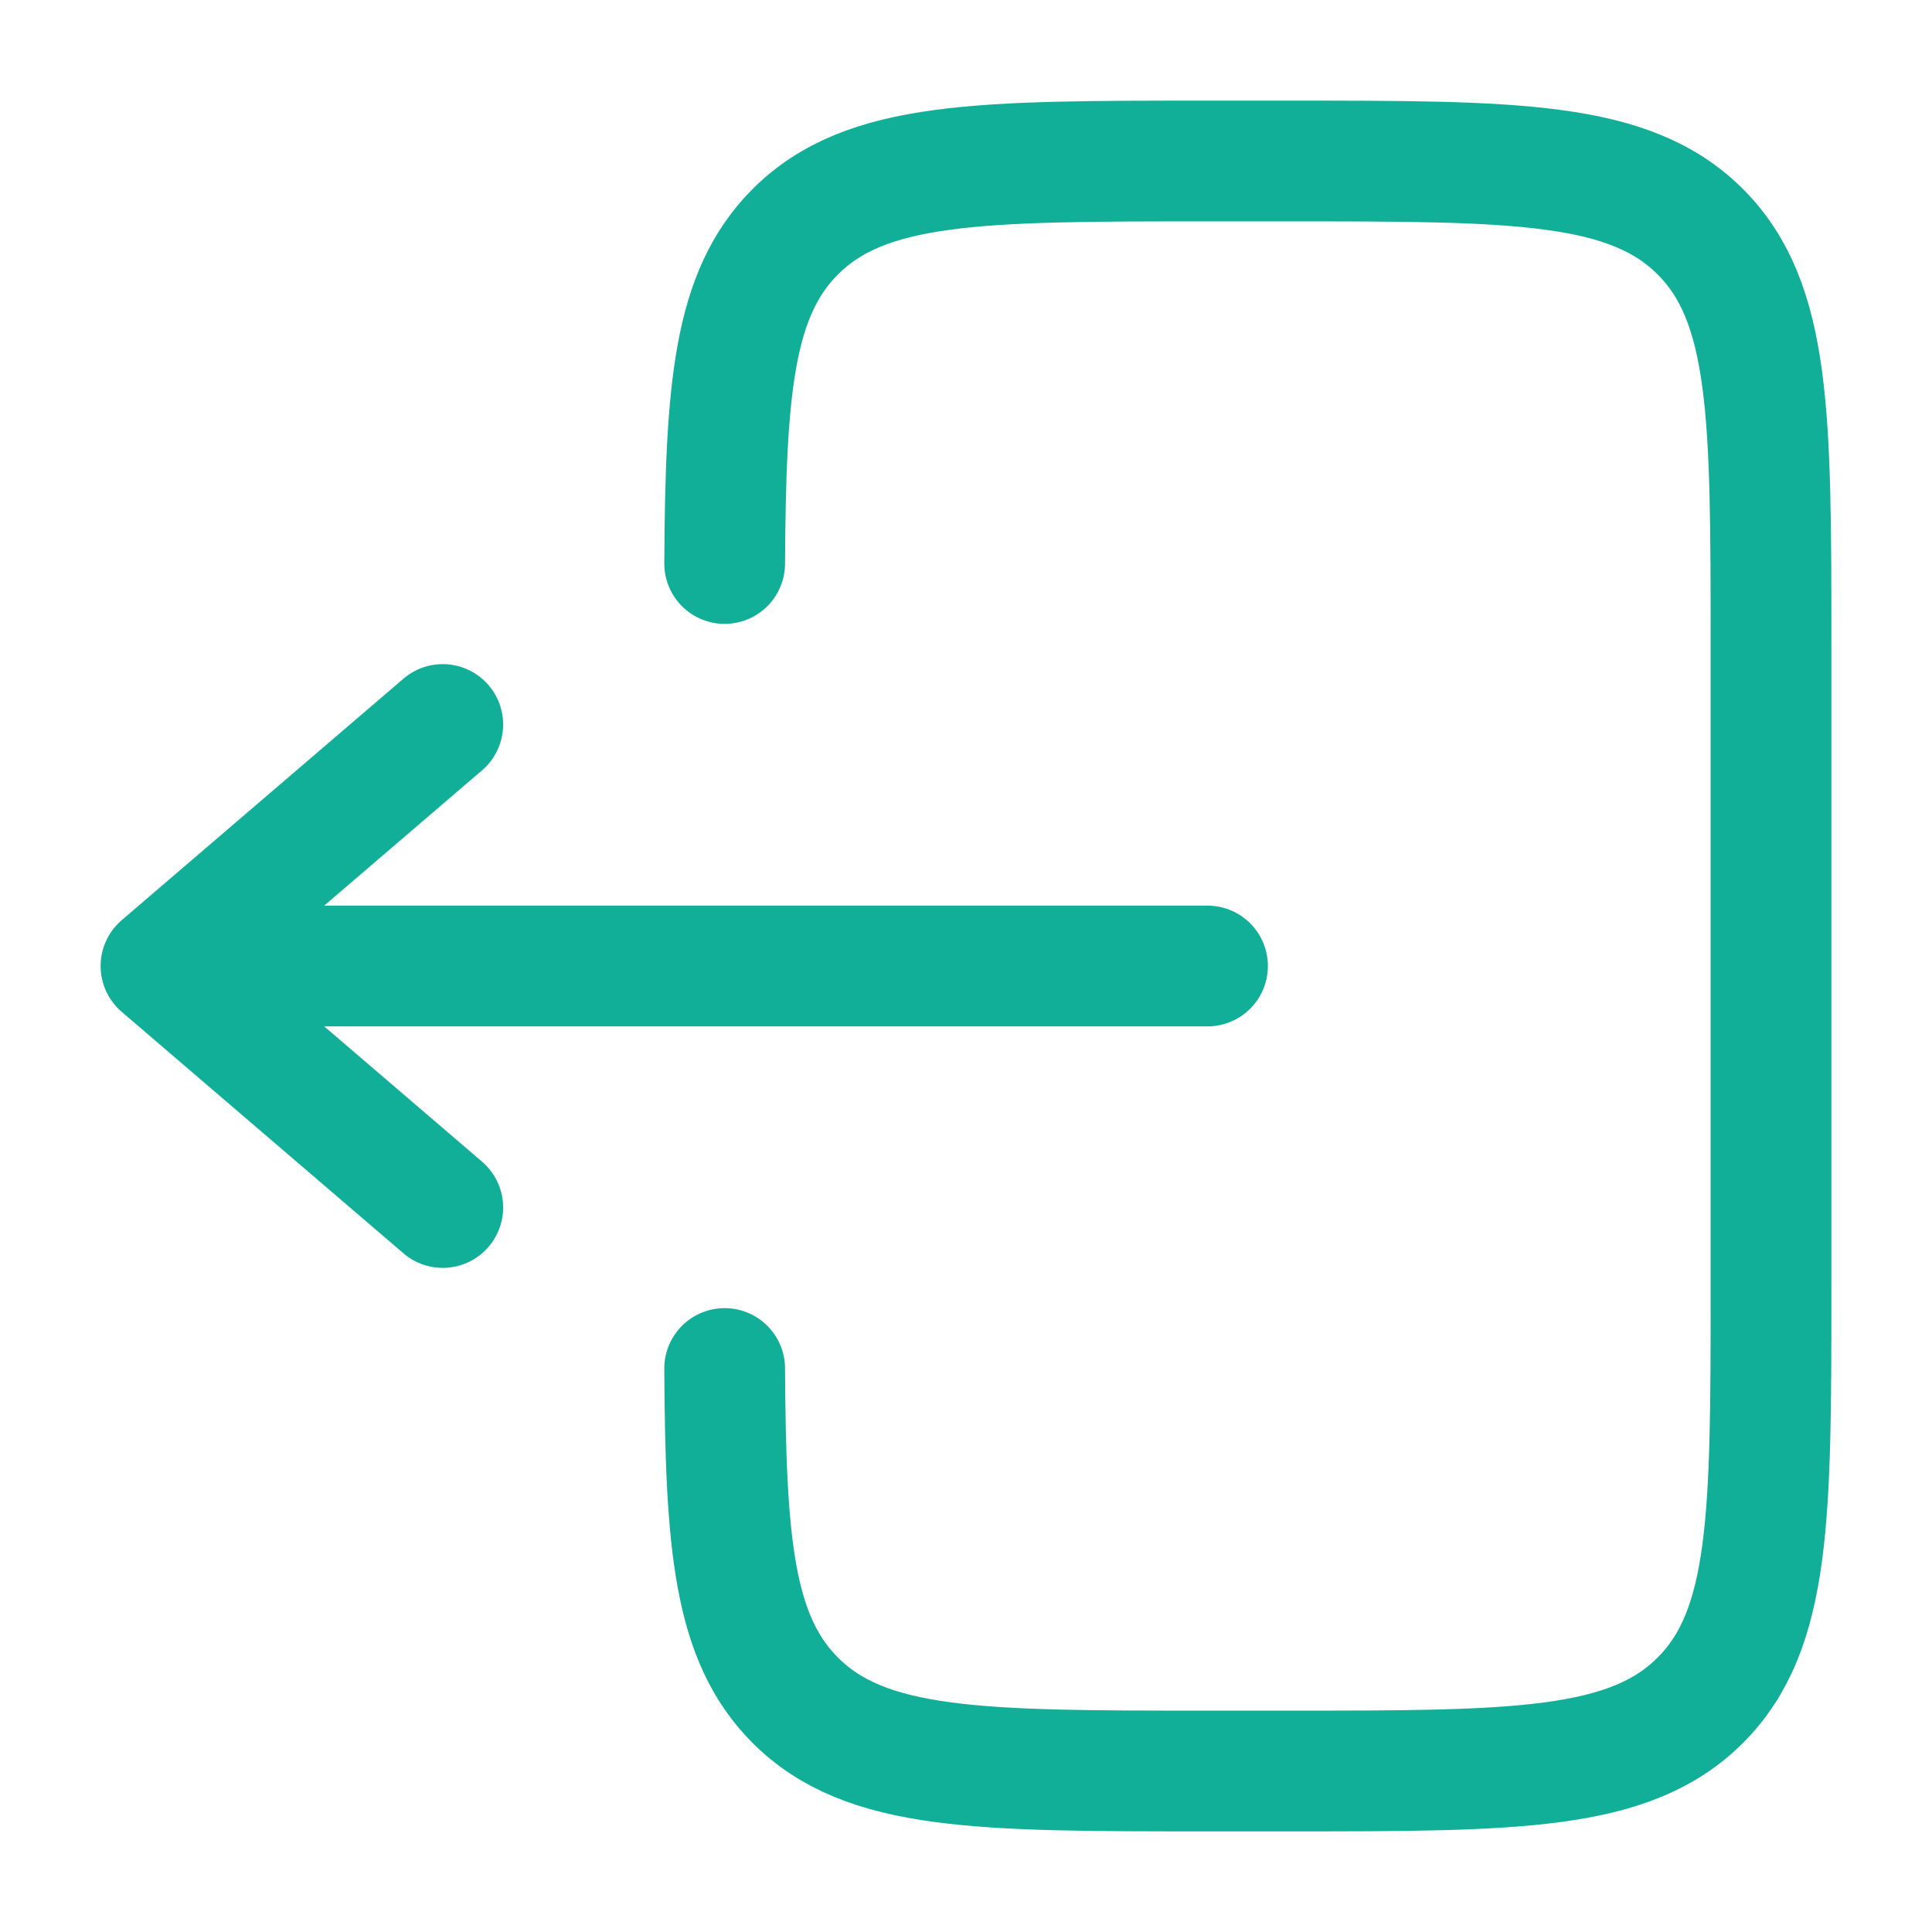
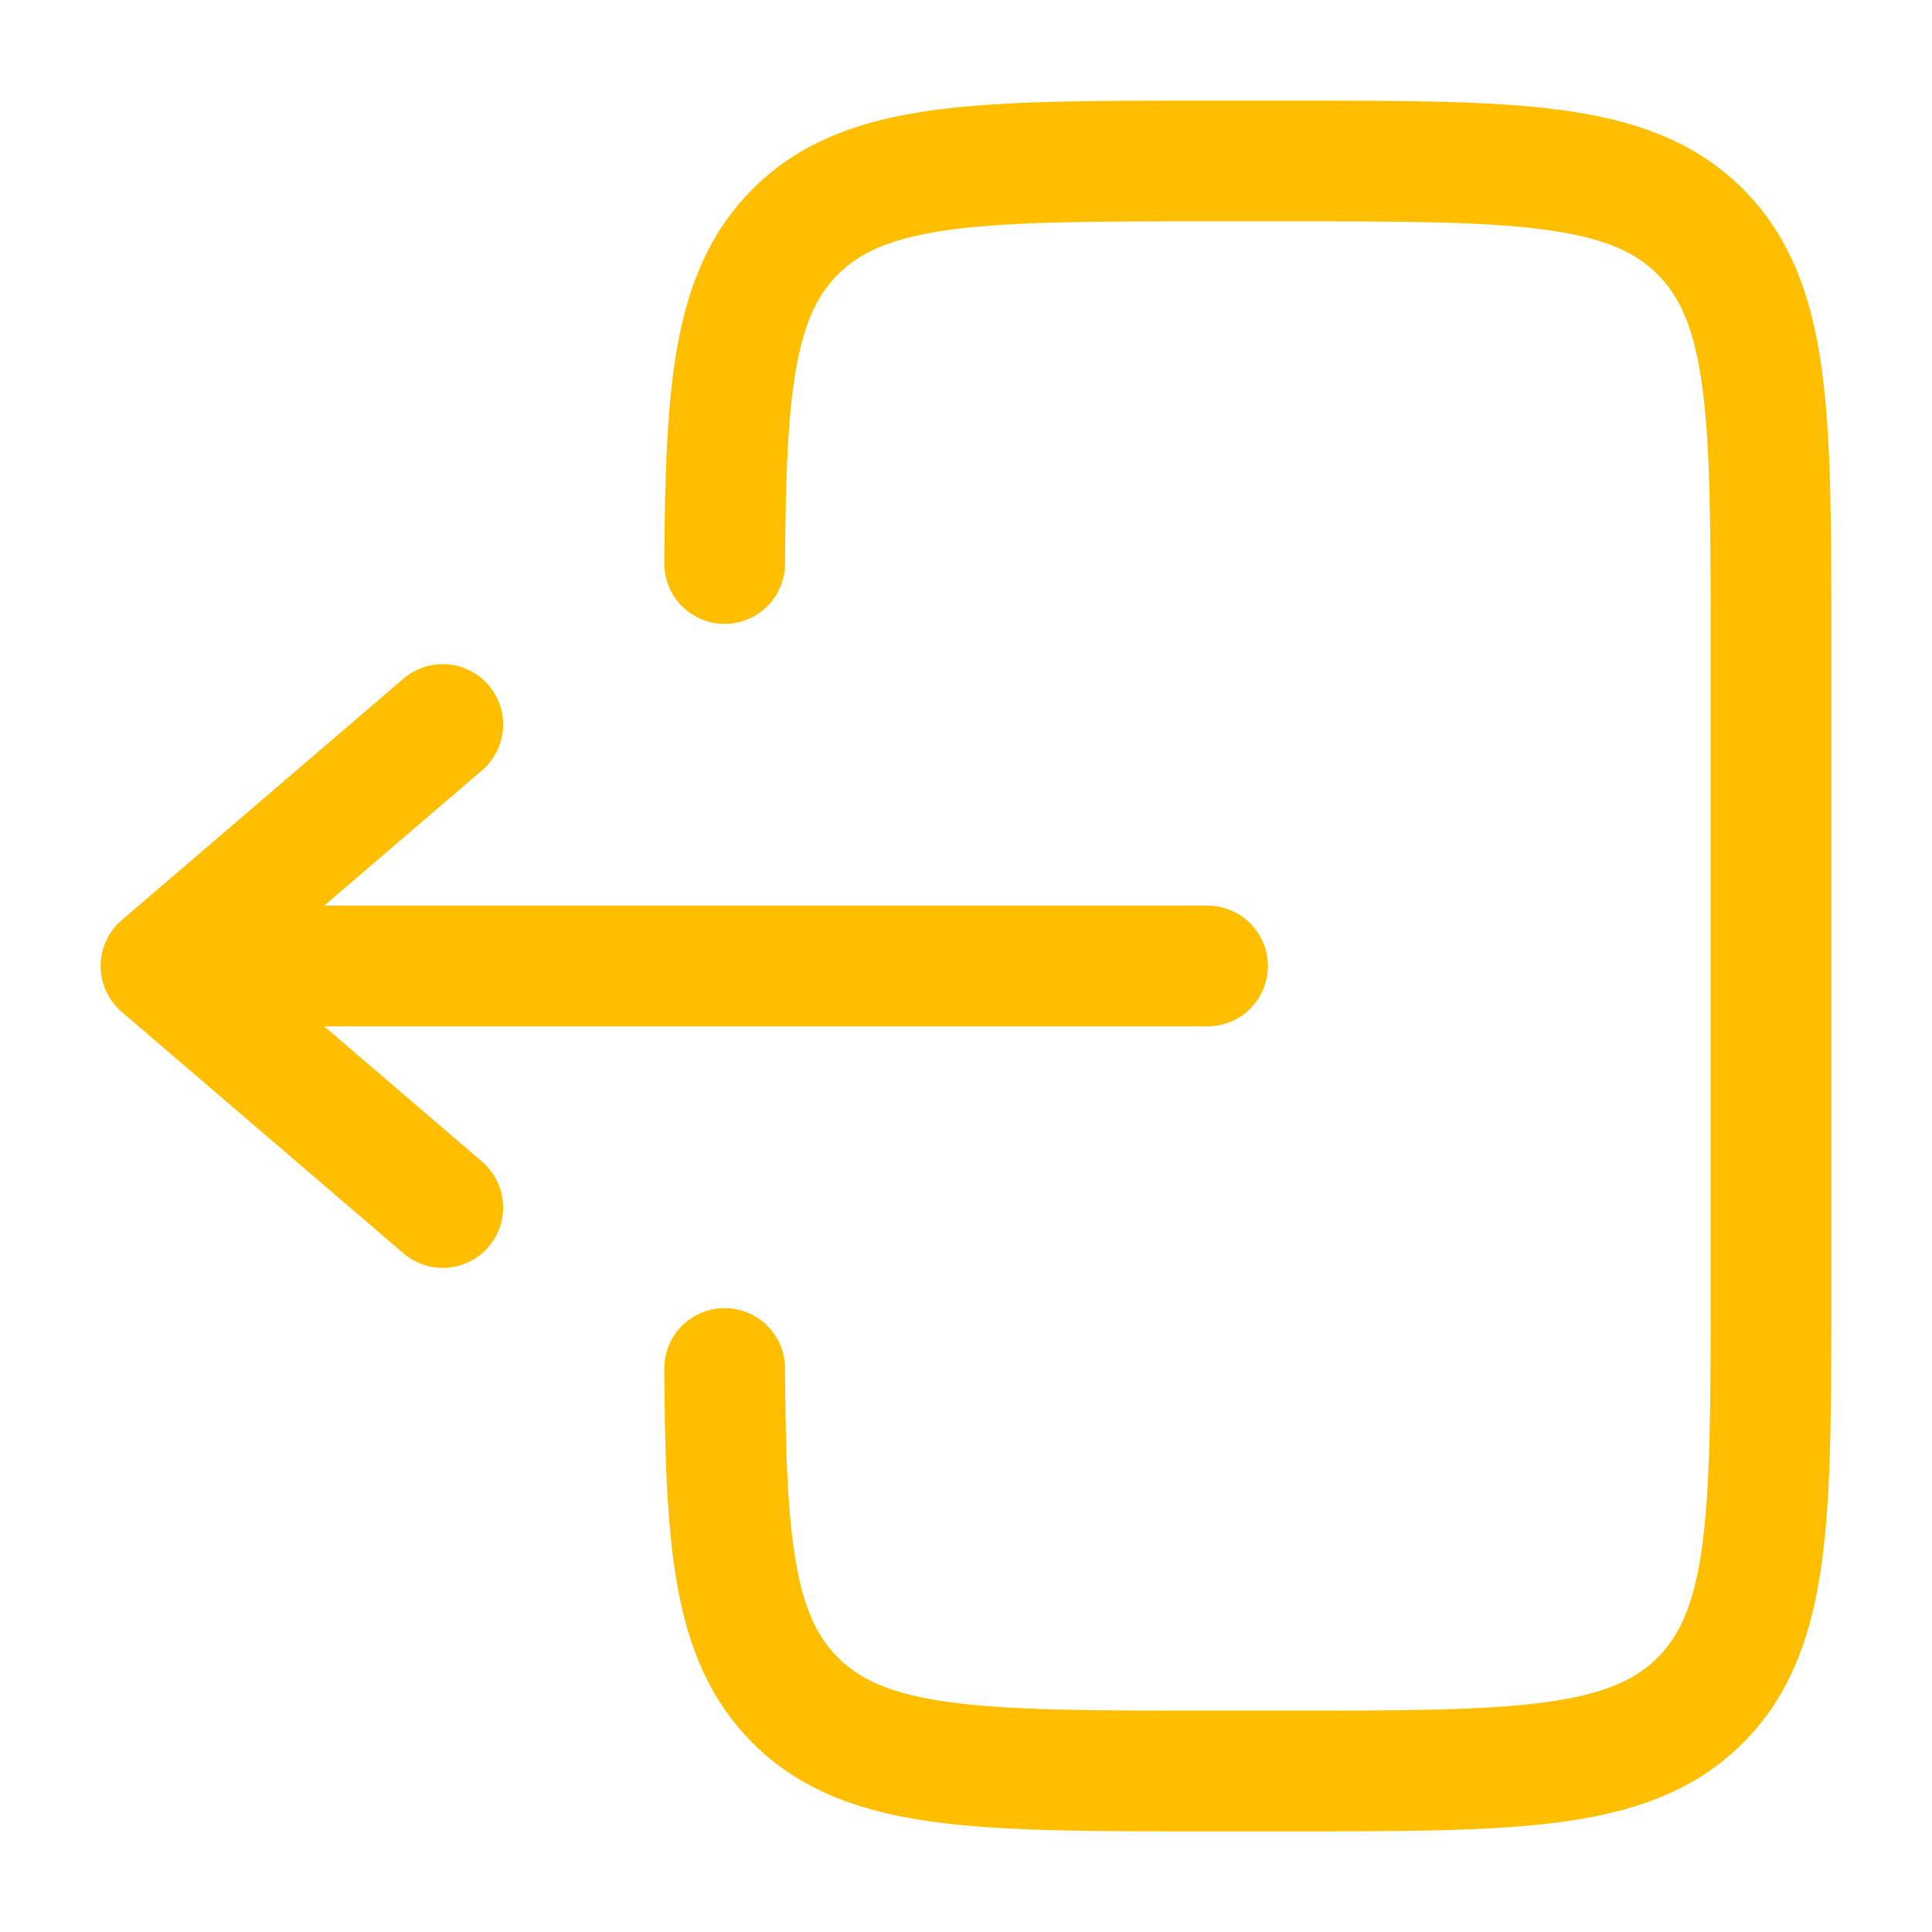
<svg xmlns="http://www.w3.org/2000/svg" width="24" height="24" viewBox="0 0 24 24" fill="none">
-   <path d="M9.002 7C9.014 4.825 9.111 3.647 9.879 2.879C10.758 2 12.172 2 15 2L16 2C18.829 2 20.243 2 21.122 2.879C22 3.757 22 5.172 22 8L22 16C22 18.828 22 20.243 21.122 21.121C20.243 22 18.829 22 16 22H15C12.172 22 10.758 22 9.879 21.121C9.111 20.353 9.014 19.175 9.002 17" stroke="#12AF98" stroke-width="1.5" stroke-linecap="round" />
-   <path d="M15 12L2 12M2 12L5.5 9M2 12L5.5 15" stroke="#12AF98" stroke-width="1.5" stroke-linecap="round" stroke-linejoin="round" />
+   <path d="M9.002 7C9.014 4.825 9.111 3.647 9.879 2.879C10.758 2 12.172 2 15 2L16 2C18.829 2 20.243 2 21.122 2.879C22 3.757 22 5.172 22 8L22 16C22 18.828 22 20.243 21.122 21.121C20.243 22 18.829 22 16 22H15C12.172 22 10.758 22 9.879 21.121C9.111 20.353 9.014 19.175 9.002 17" stroke="#FFBF00" stroke-width="1.5" stroke-linecap="round" />
+   <path d="M15 12L2 12M2 12L5.5 9M2 12L5.5 15" stroke="#FFBF00" stroke-width="1.5" stroke-linecap="round" stroke-linejoin="round" />
</svg>
